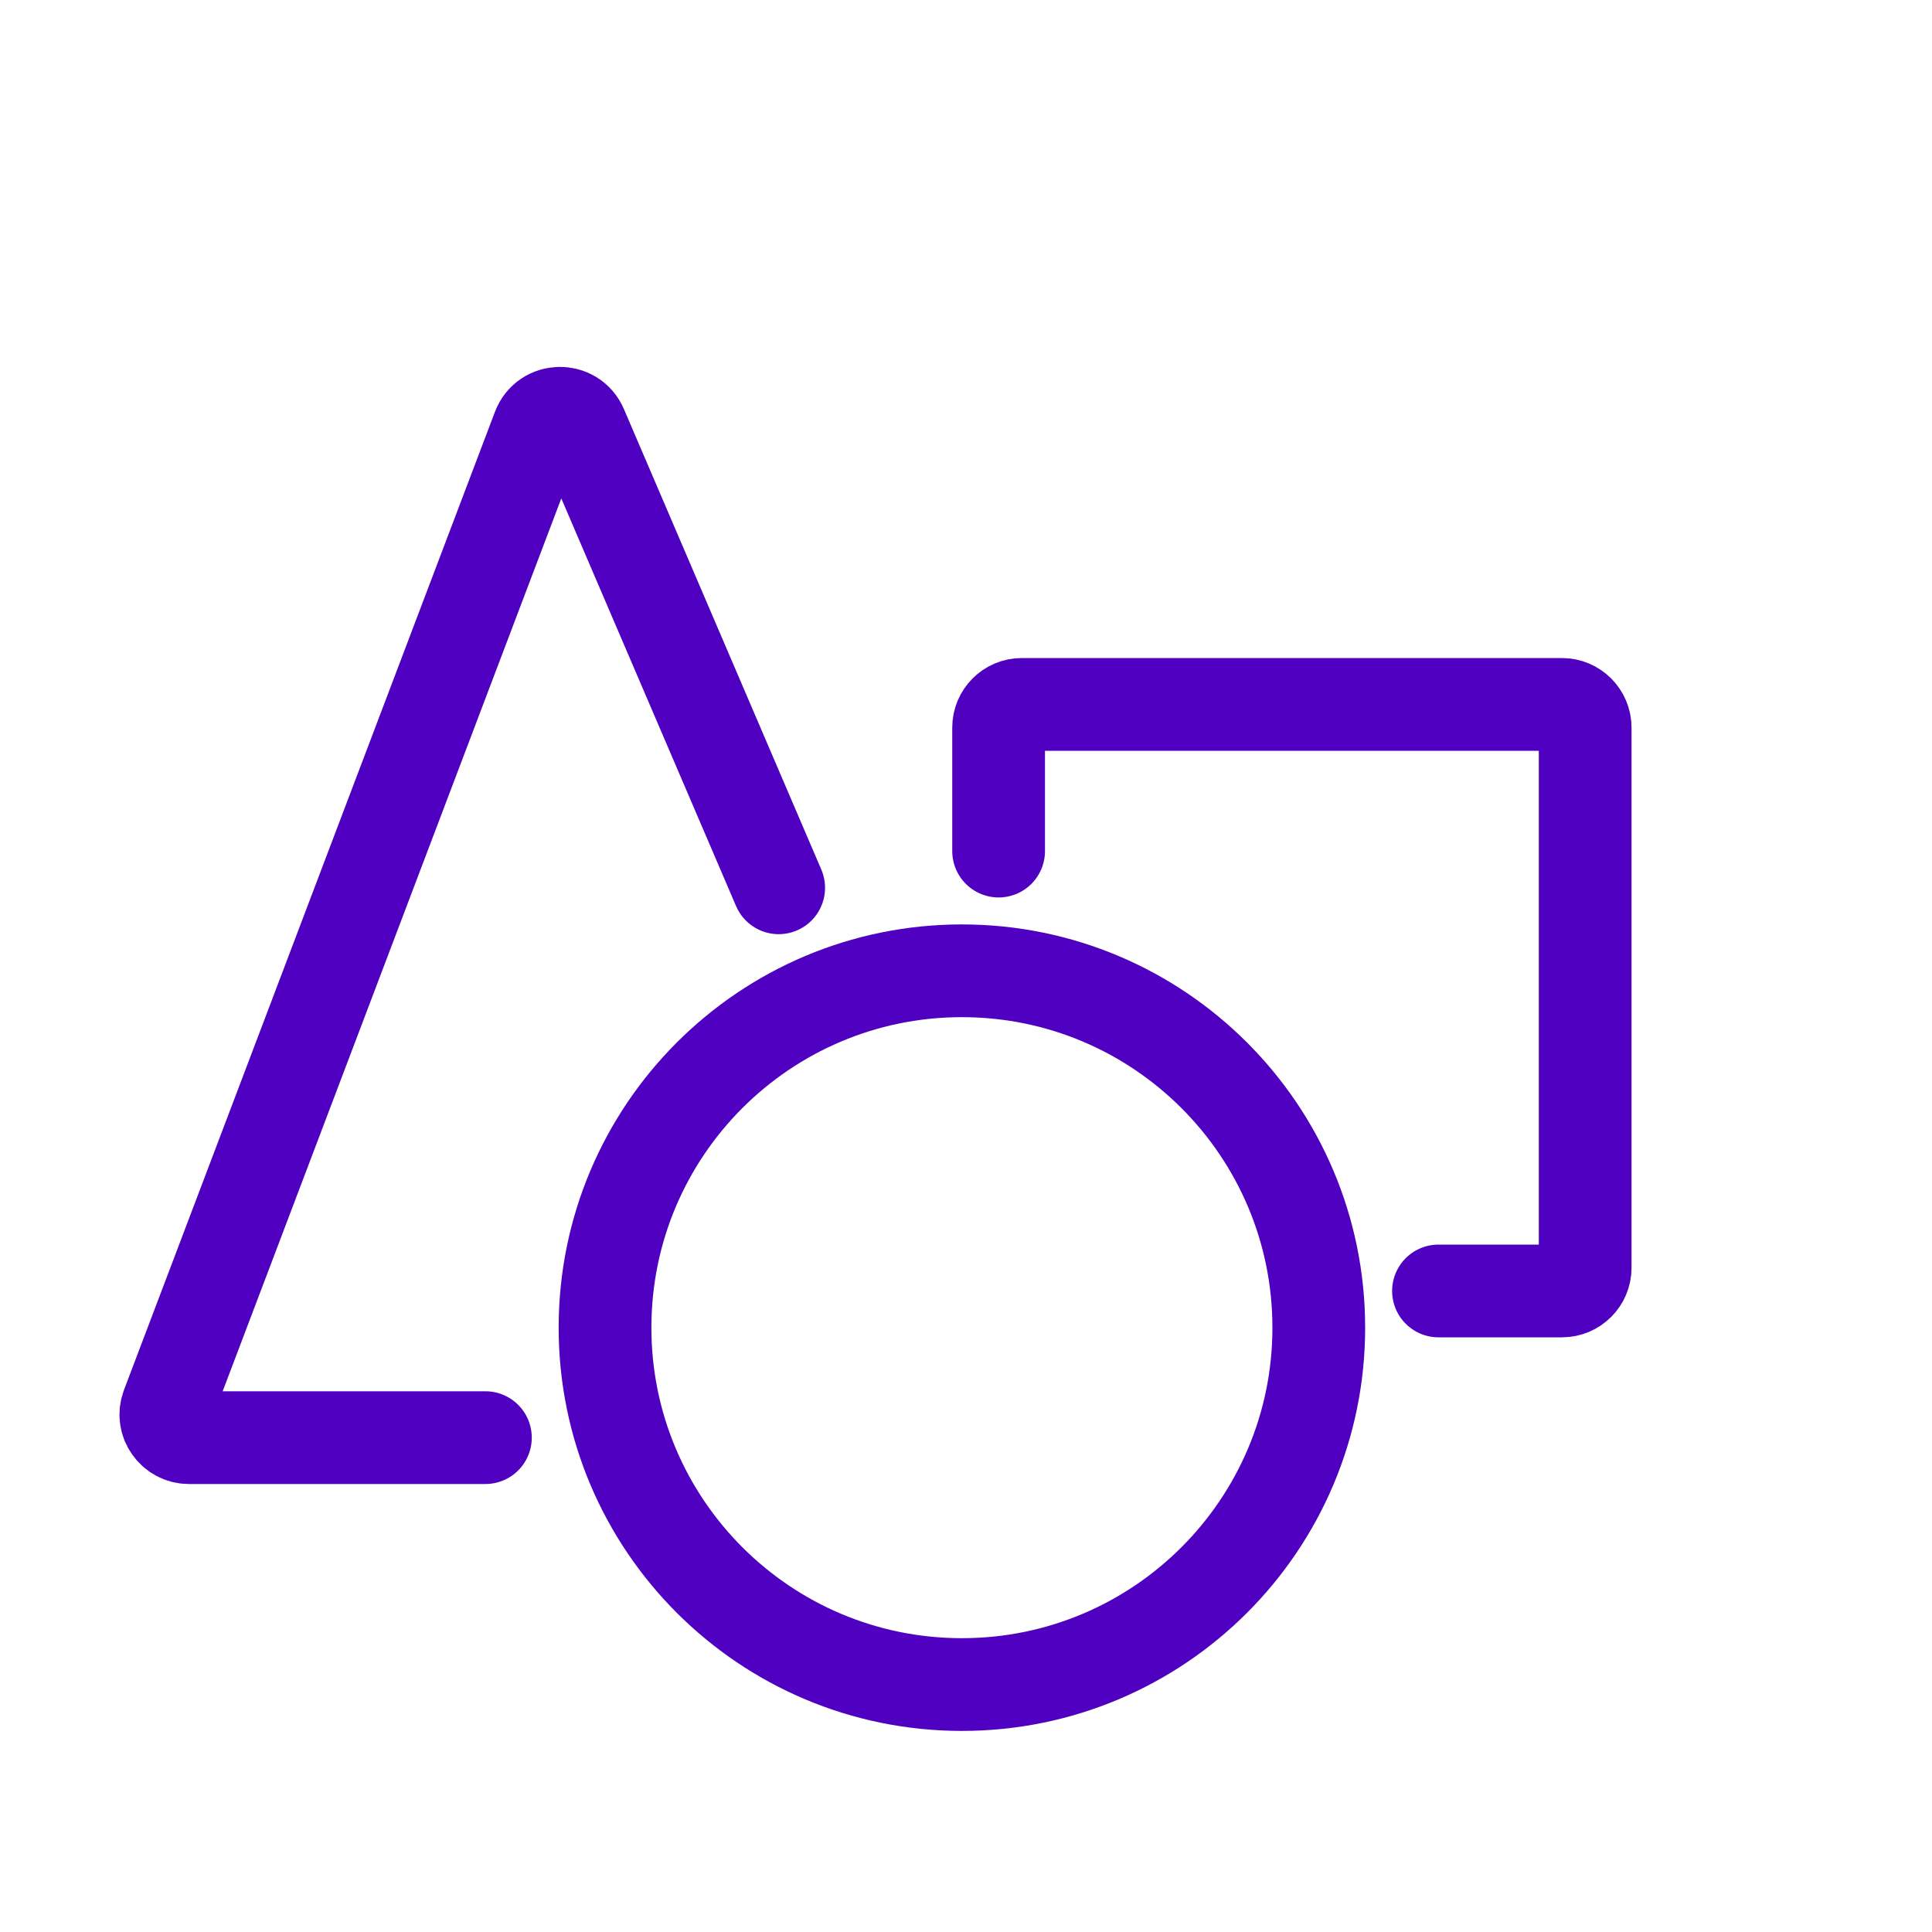
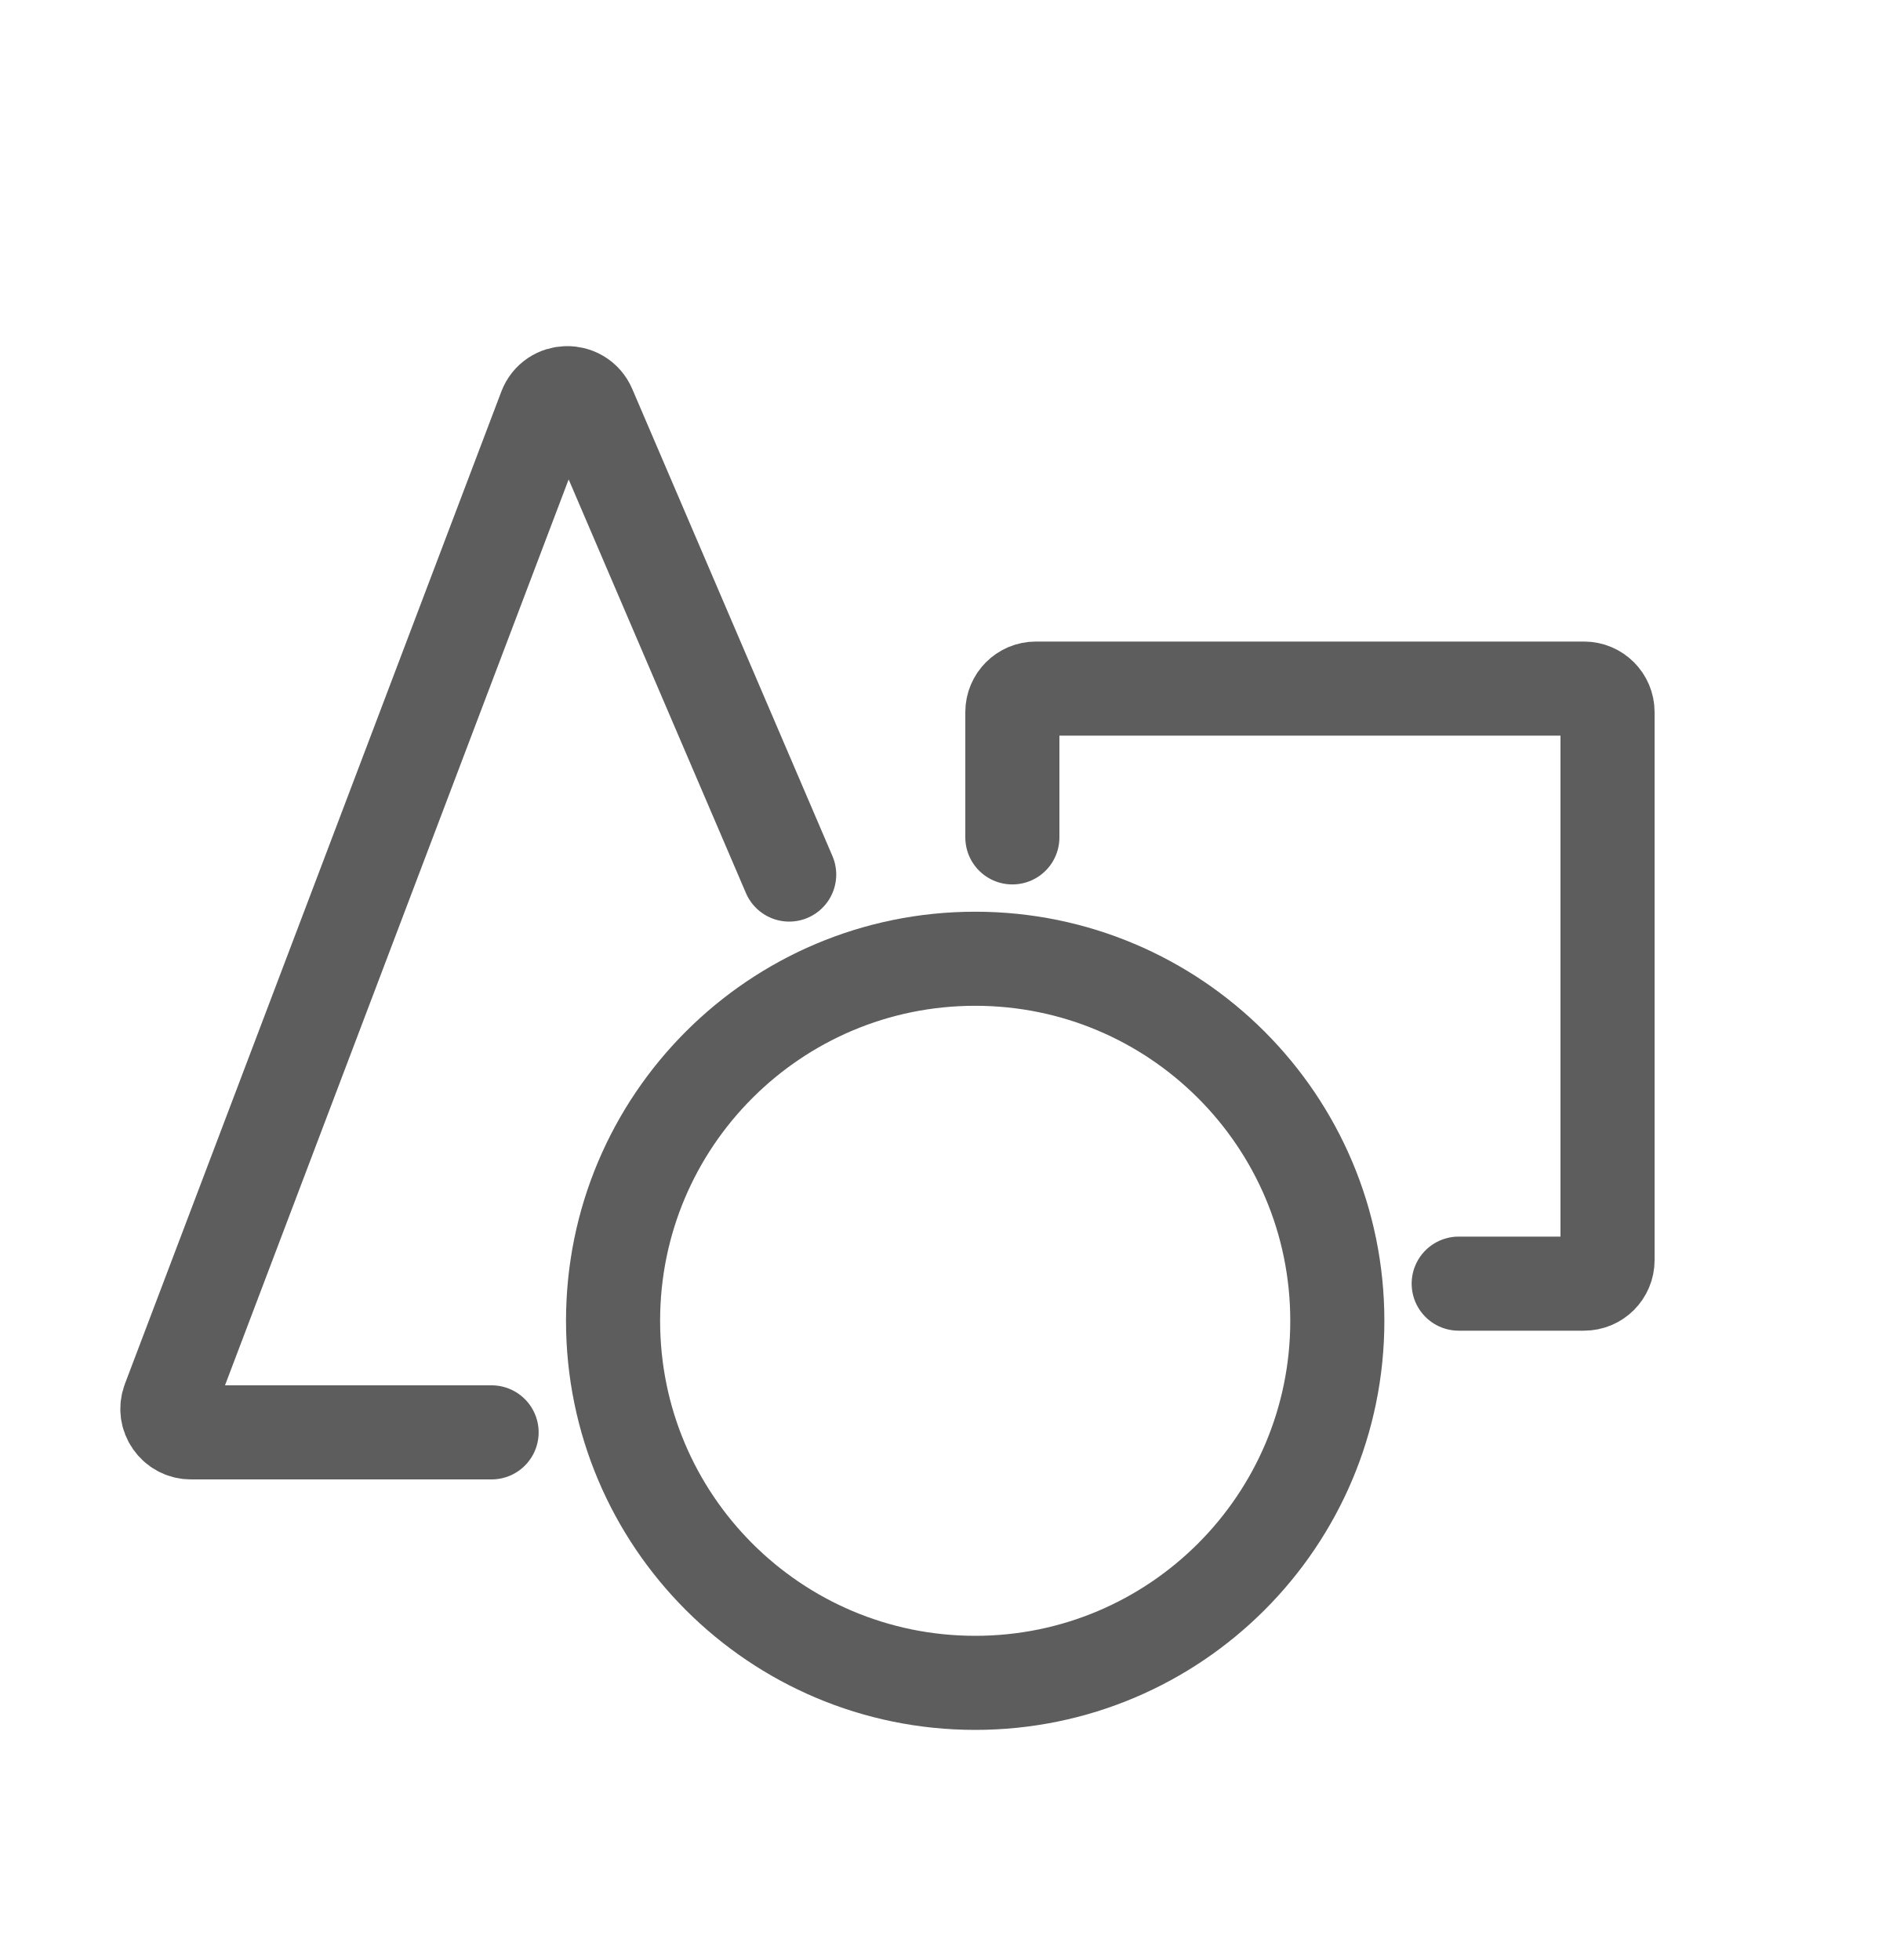
- <svg xmlns="http://www.w3.org/2000/svg" width="25" height="25" viewBox="0 0 25 25" fill="none">
-   <path d="M10.076 11.488L7.522 5.53C7.416 5.282 7.062 5.289 6.966 5.541L2.166 18.197C2.091 18.393 2.236 18.603 2.446 18.603H6.281" stroke="#4F00C1" stroke-width="1.2" stroke-linecap="round" />
-   <path d="M12.922 11.013V9.415C12.922 9.25 13.056 9.115 13.222 9.115H20.212C20.377 9.115 20.512 9.25 20.512 9.415V16.405C20.512 16.571 20.377 16.705 20.212 16.705H18.614" stroke="#4F00C1" stroke-width="1.2" stroke-linecap="round" />
-   <circle cx="12.447" cy="17.18" r="4.618" stroke="#4F00C1" stroke-width="1.2" />
+ <svg xmlns="http://www.w3.org/2000/svg" width="24" height="25" viewBox="0 0 24 25" fill="none">
+   <path d="M10.064 11.155L7.511 5.197C7.404 4.949 7.05 4.956 6.954 5.208L2.154 17.864C2.08 18.06 2.225 18.27 2.435 18.27H6.269" stroke="#5D5D5D" stroke-width="1.2" stroke-linecap="round" />
+   <path d="M12.91 10.681V9.083C12.91 8.918 13.044 8.783 13.21 8.783H20.2C20.366 8.783 20.5 8.918 20.5 9.083V16.073C20.5 16.239 20.366 16.373 20.2 16.373H18.602" stroke="#5D5D5D" stroke-width="1.2" stroke-linecap="round" />
+   <circle cx="12.436" cy="16.847" r="4.618" stroke="#5D5D5D" stroke-width="1.2" />
</svg>
